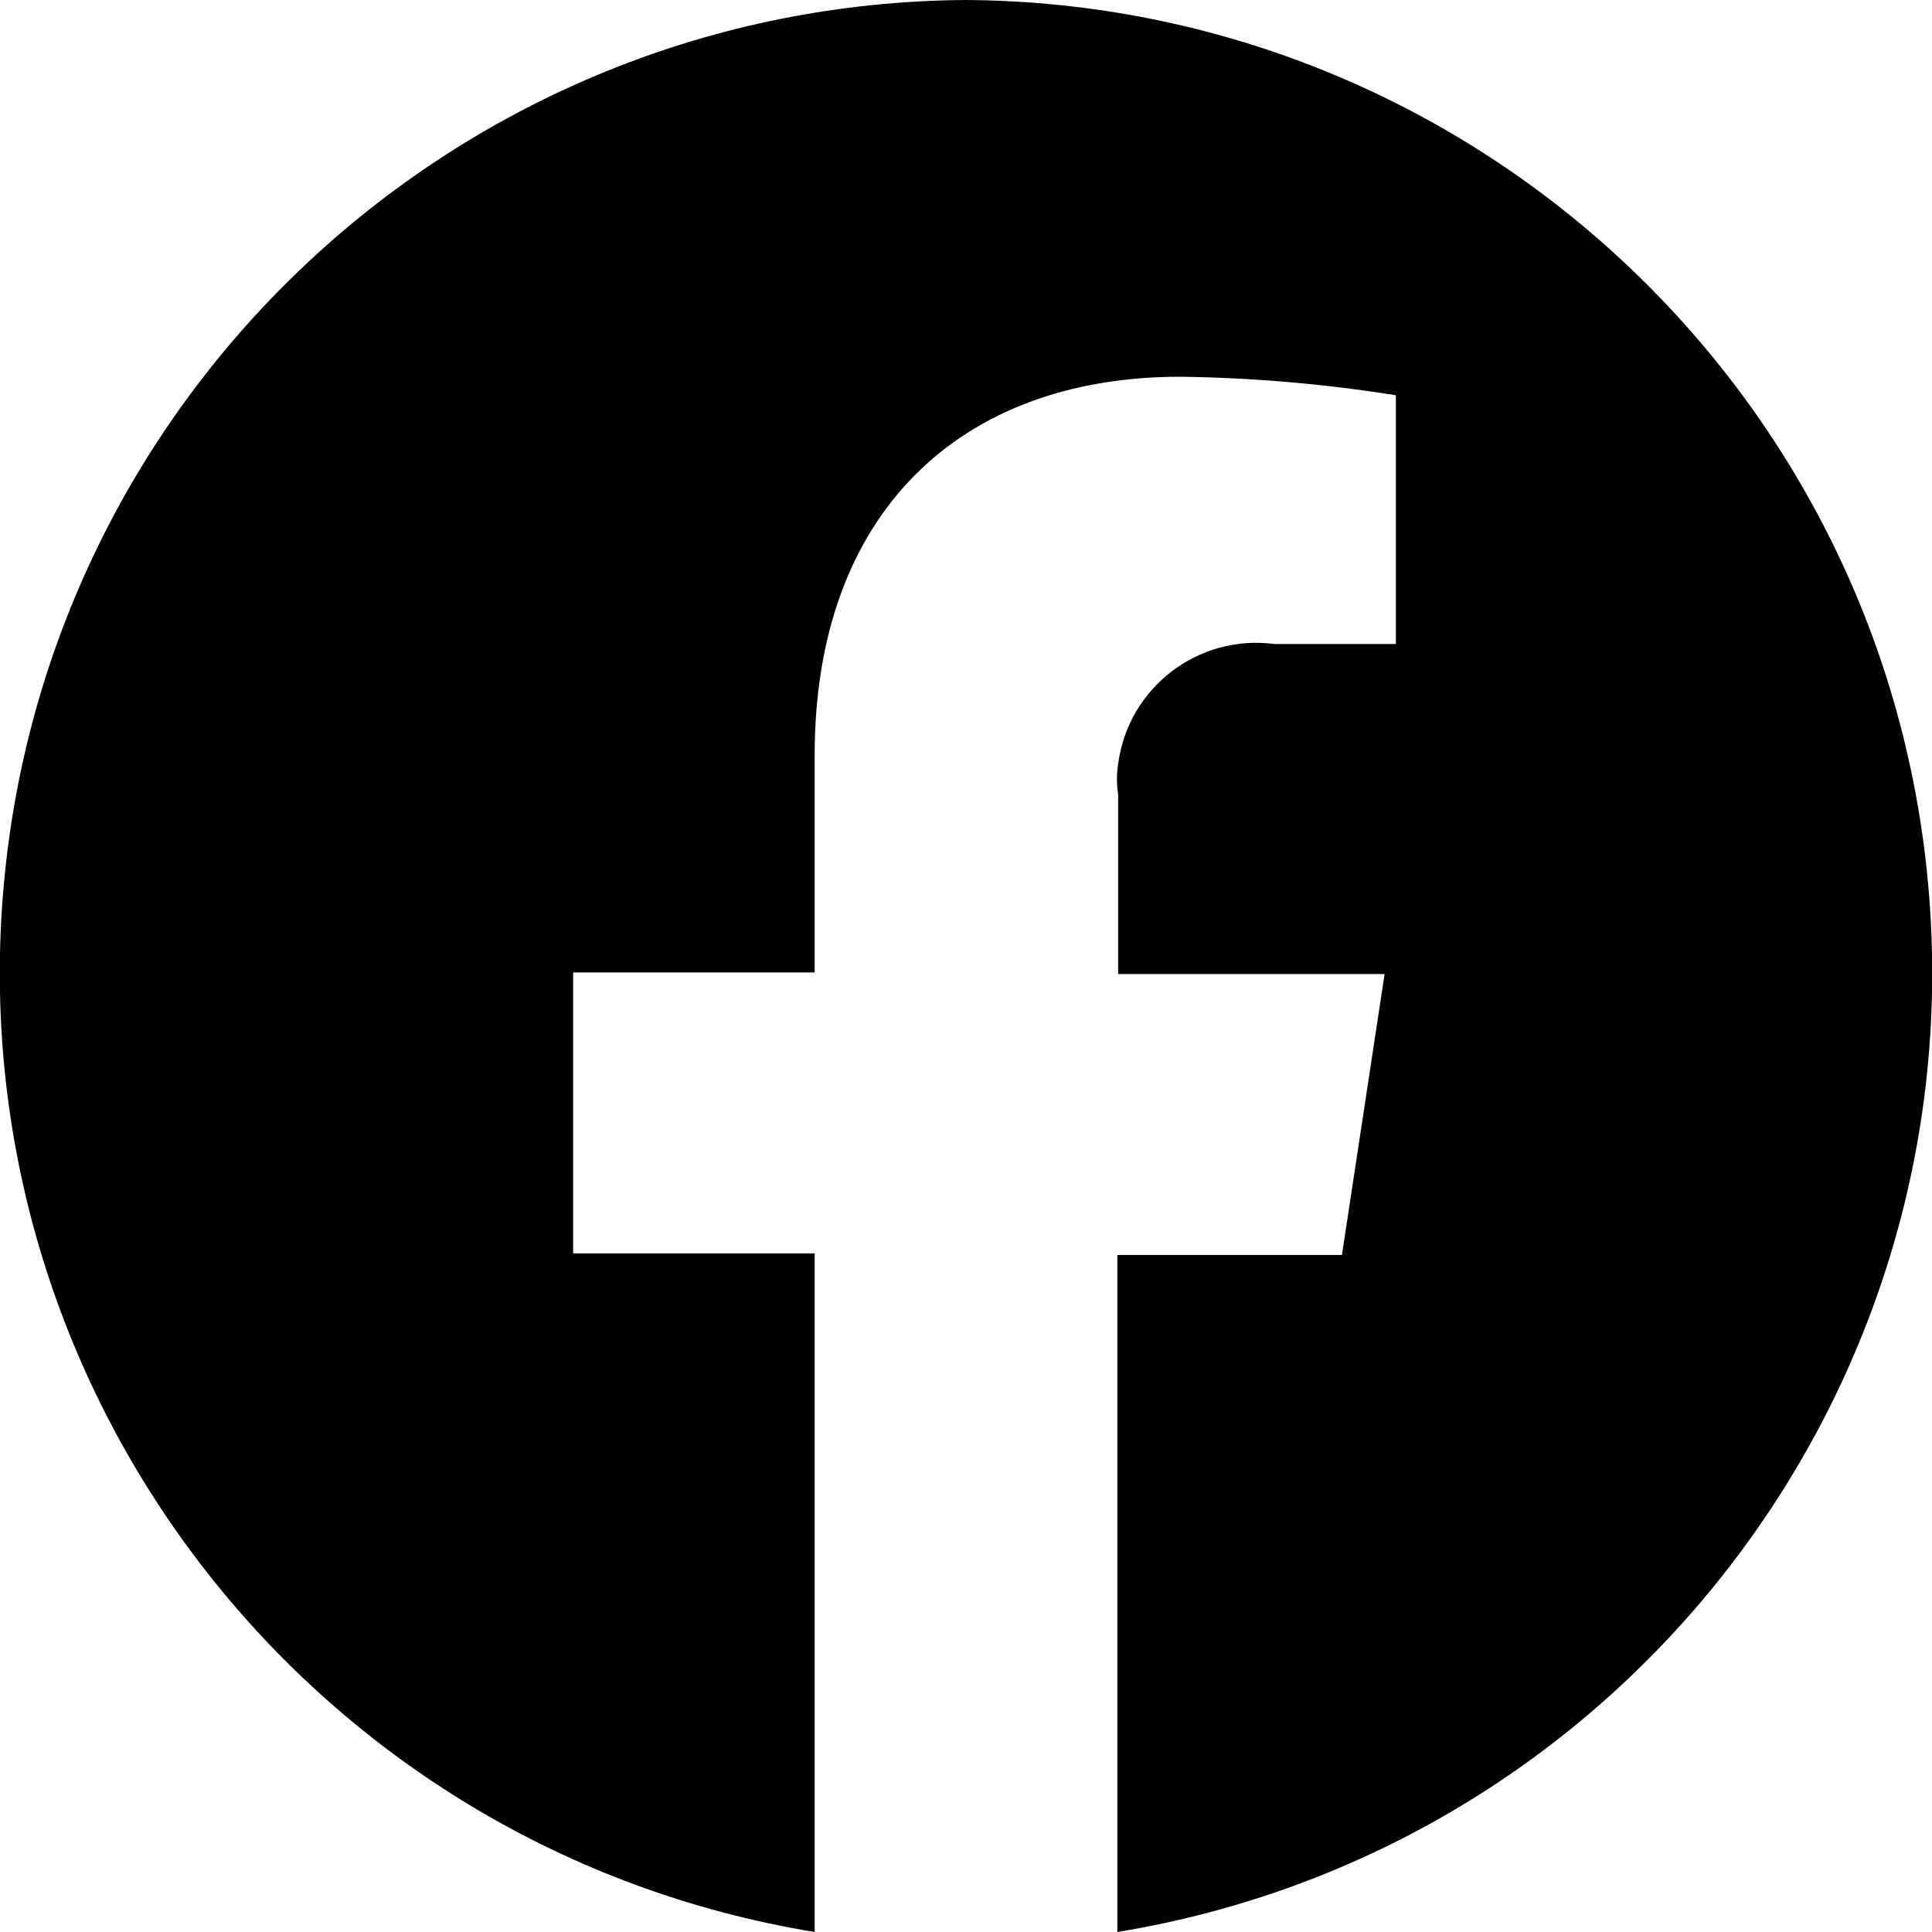
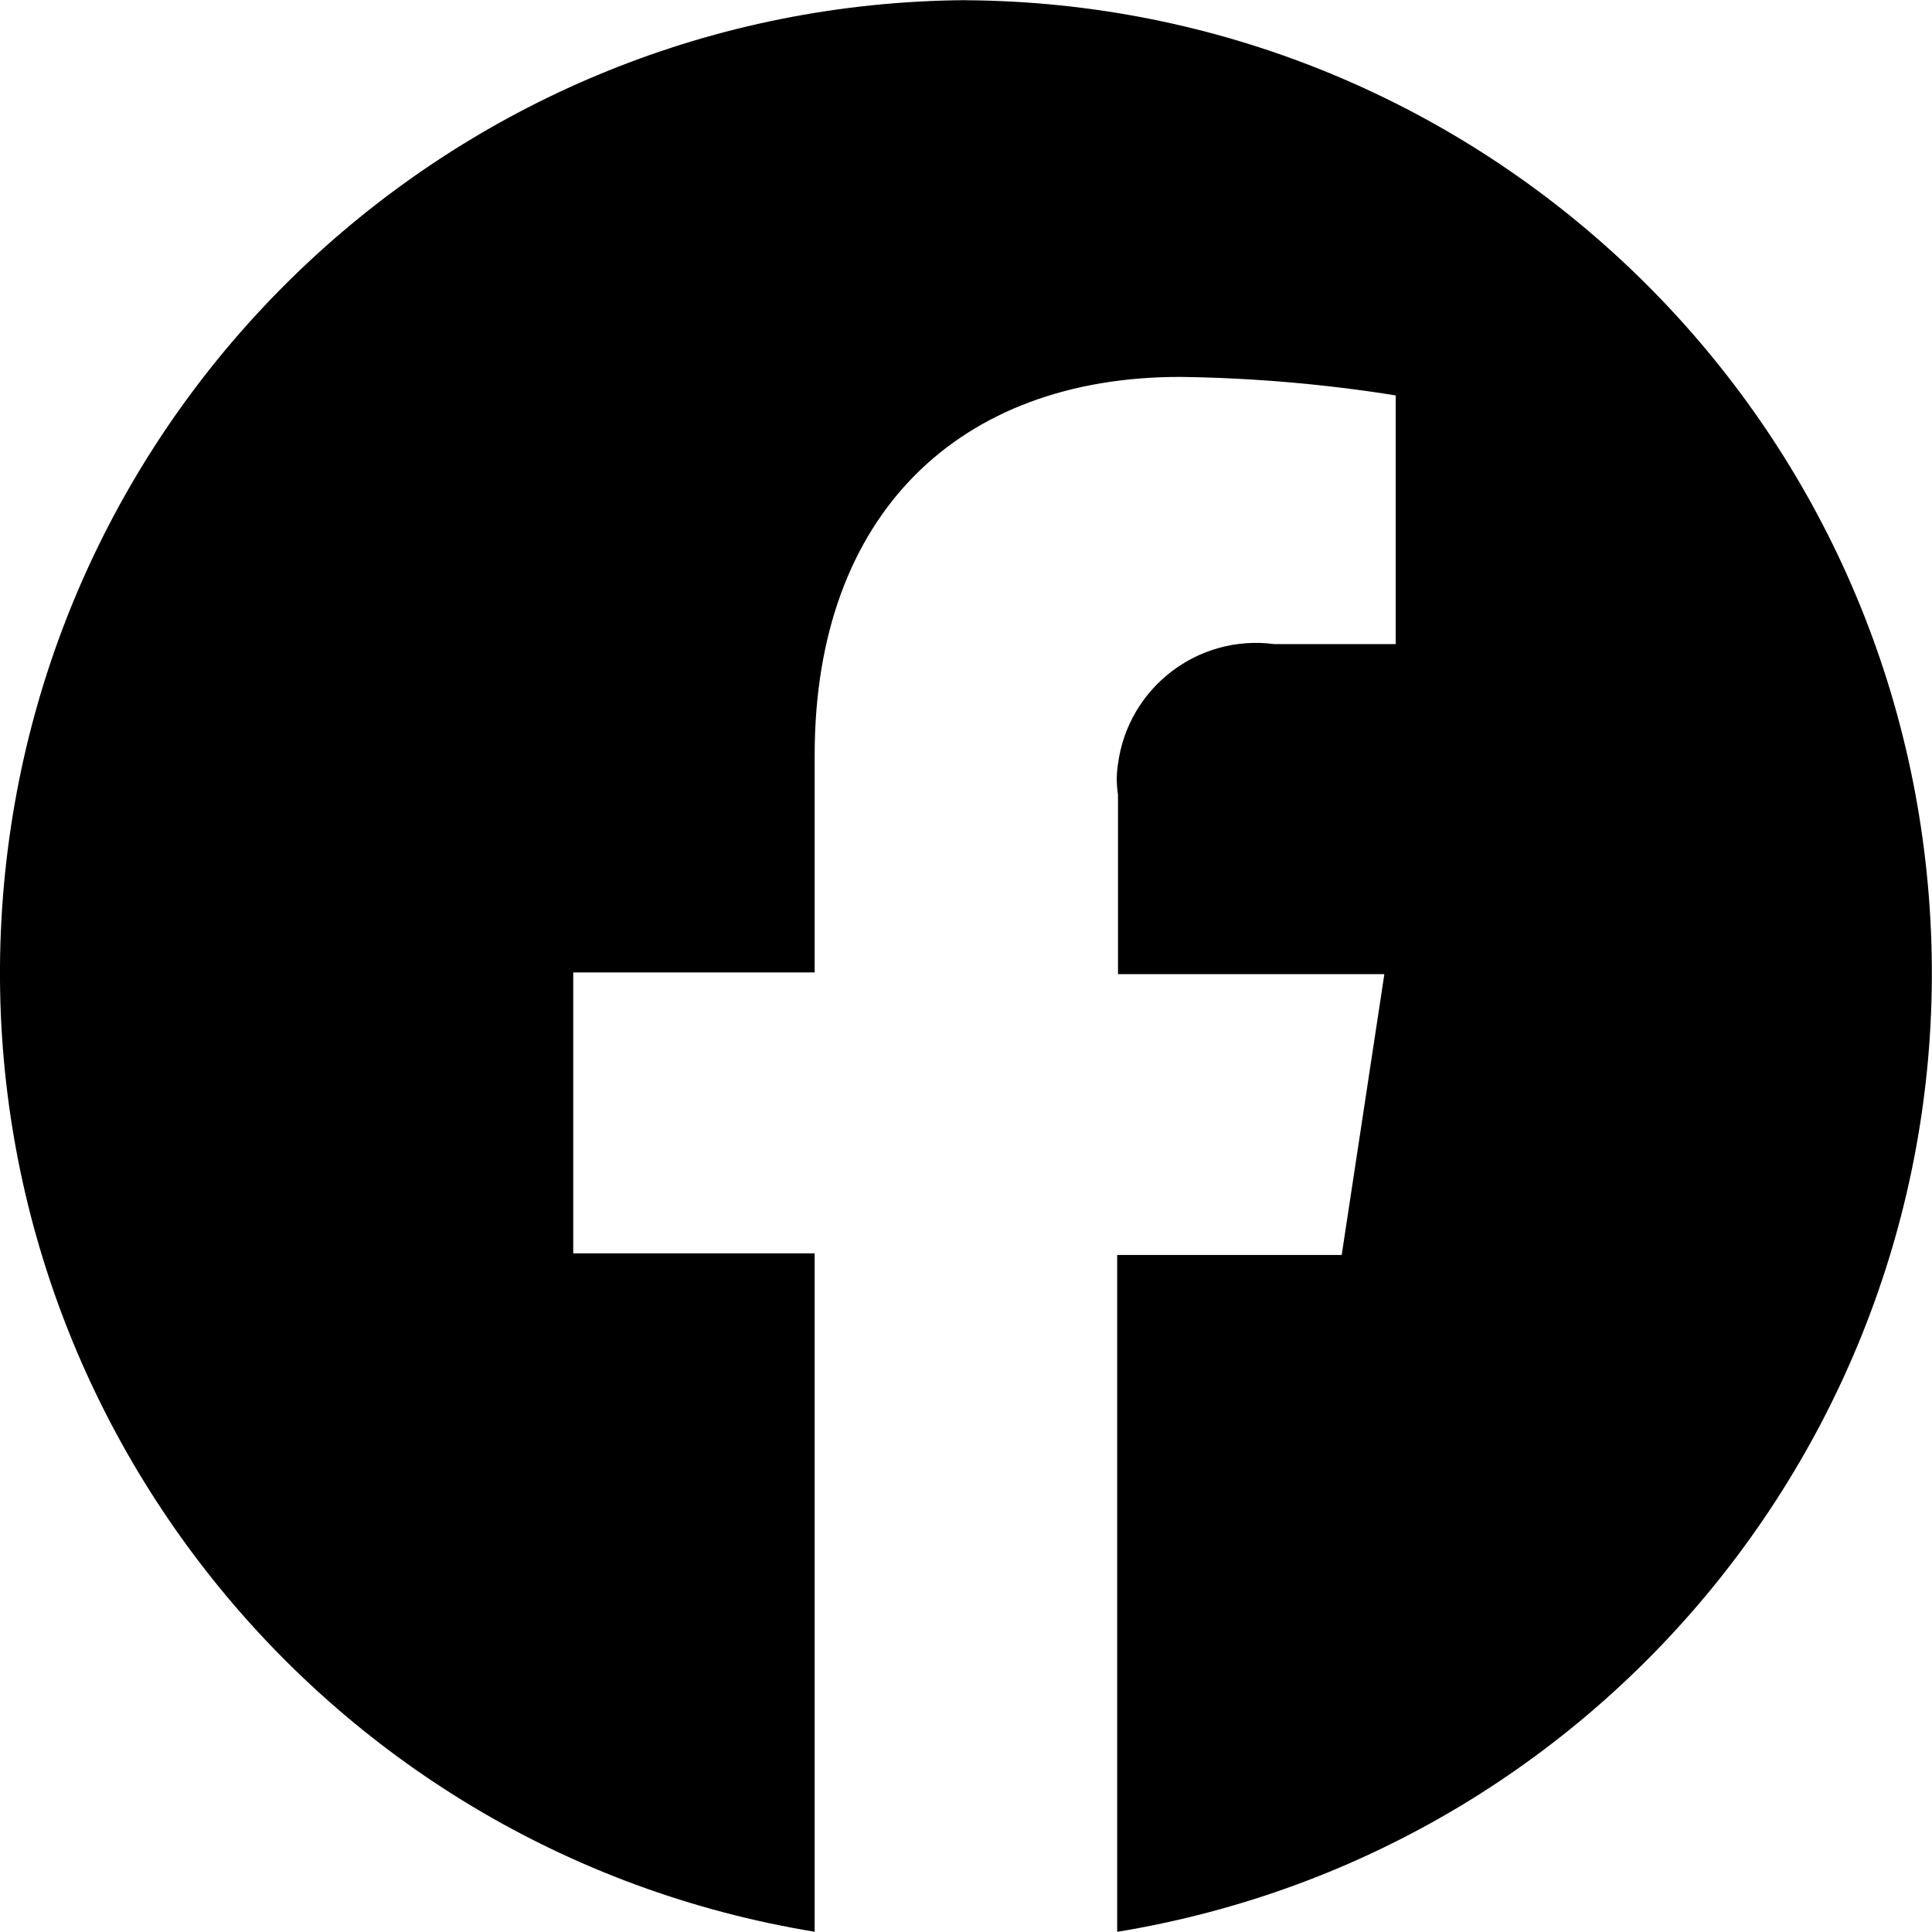
<svg xmlns="http://www.w3.org/2000/svg" viewBox="0 0 24 24">
-   <path d="M12,0a12.08,12.08,0,0,0-1.88,24V15.57h-3V12.08h3V9.38c0-3,1.8-4.7,4.54-4.7a18.52,18.52,0,0,1,2.68.23V8H15.83a1.73,1.73,0,0,0-1.94,1.49h0a1.21,1.21,0,0,0,0,.38v2.23H17.2l-.53,3.49H13.88V24A12.08,12.08,0,0,0,12,0Z" />
+   <path d="m12 .002c-6.274.041-11.473 4.879-11.963 11.134-.49 6.255 3.892 11.844 10.083 12.861v-8.428h-2.999v-3.489h2.999v-2.699c0-2.999 1.8-4.699 4.539-4.699.898.012 1.793.088 2.679.23v3.089h-1.51c-.947-.124-1.815.543-1.94 1.49-.02.126-.02.254 0 .38v2.23h3.309l-.53 3.489h-2.789v8.408c6.191-1.017 10.573-6.606 10.083-12.861-.49-6.255-5.688-11.094-11.963-11.134z" fill-rule="evenodd" />
</svg>
